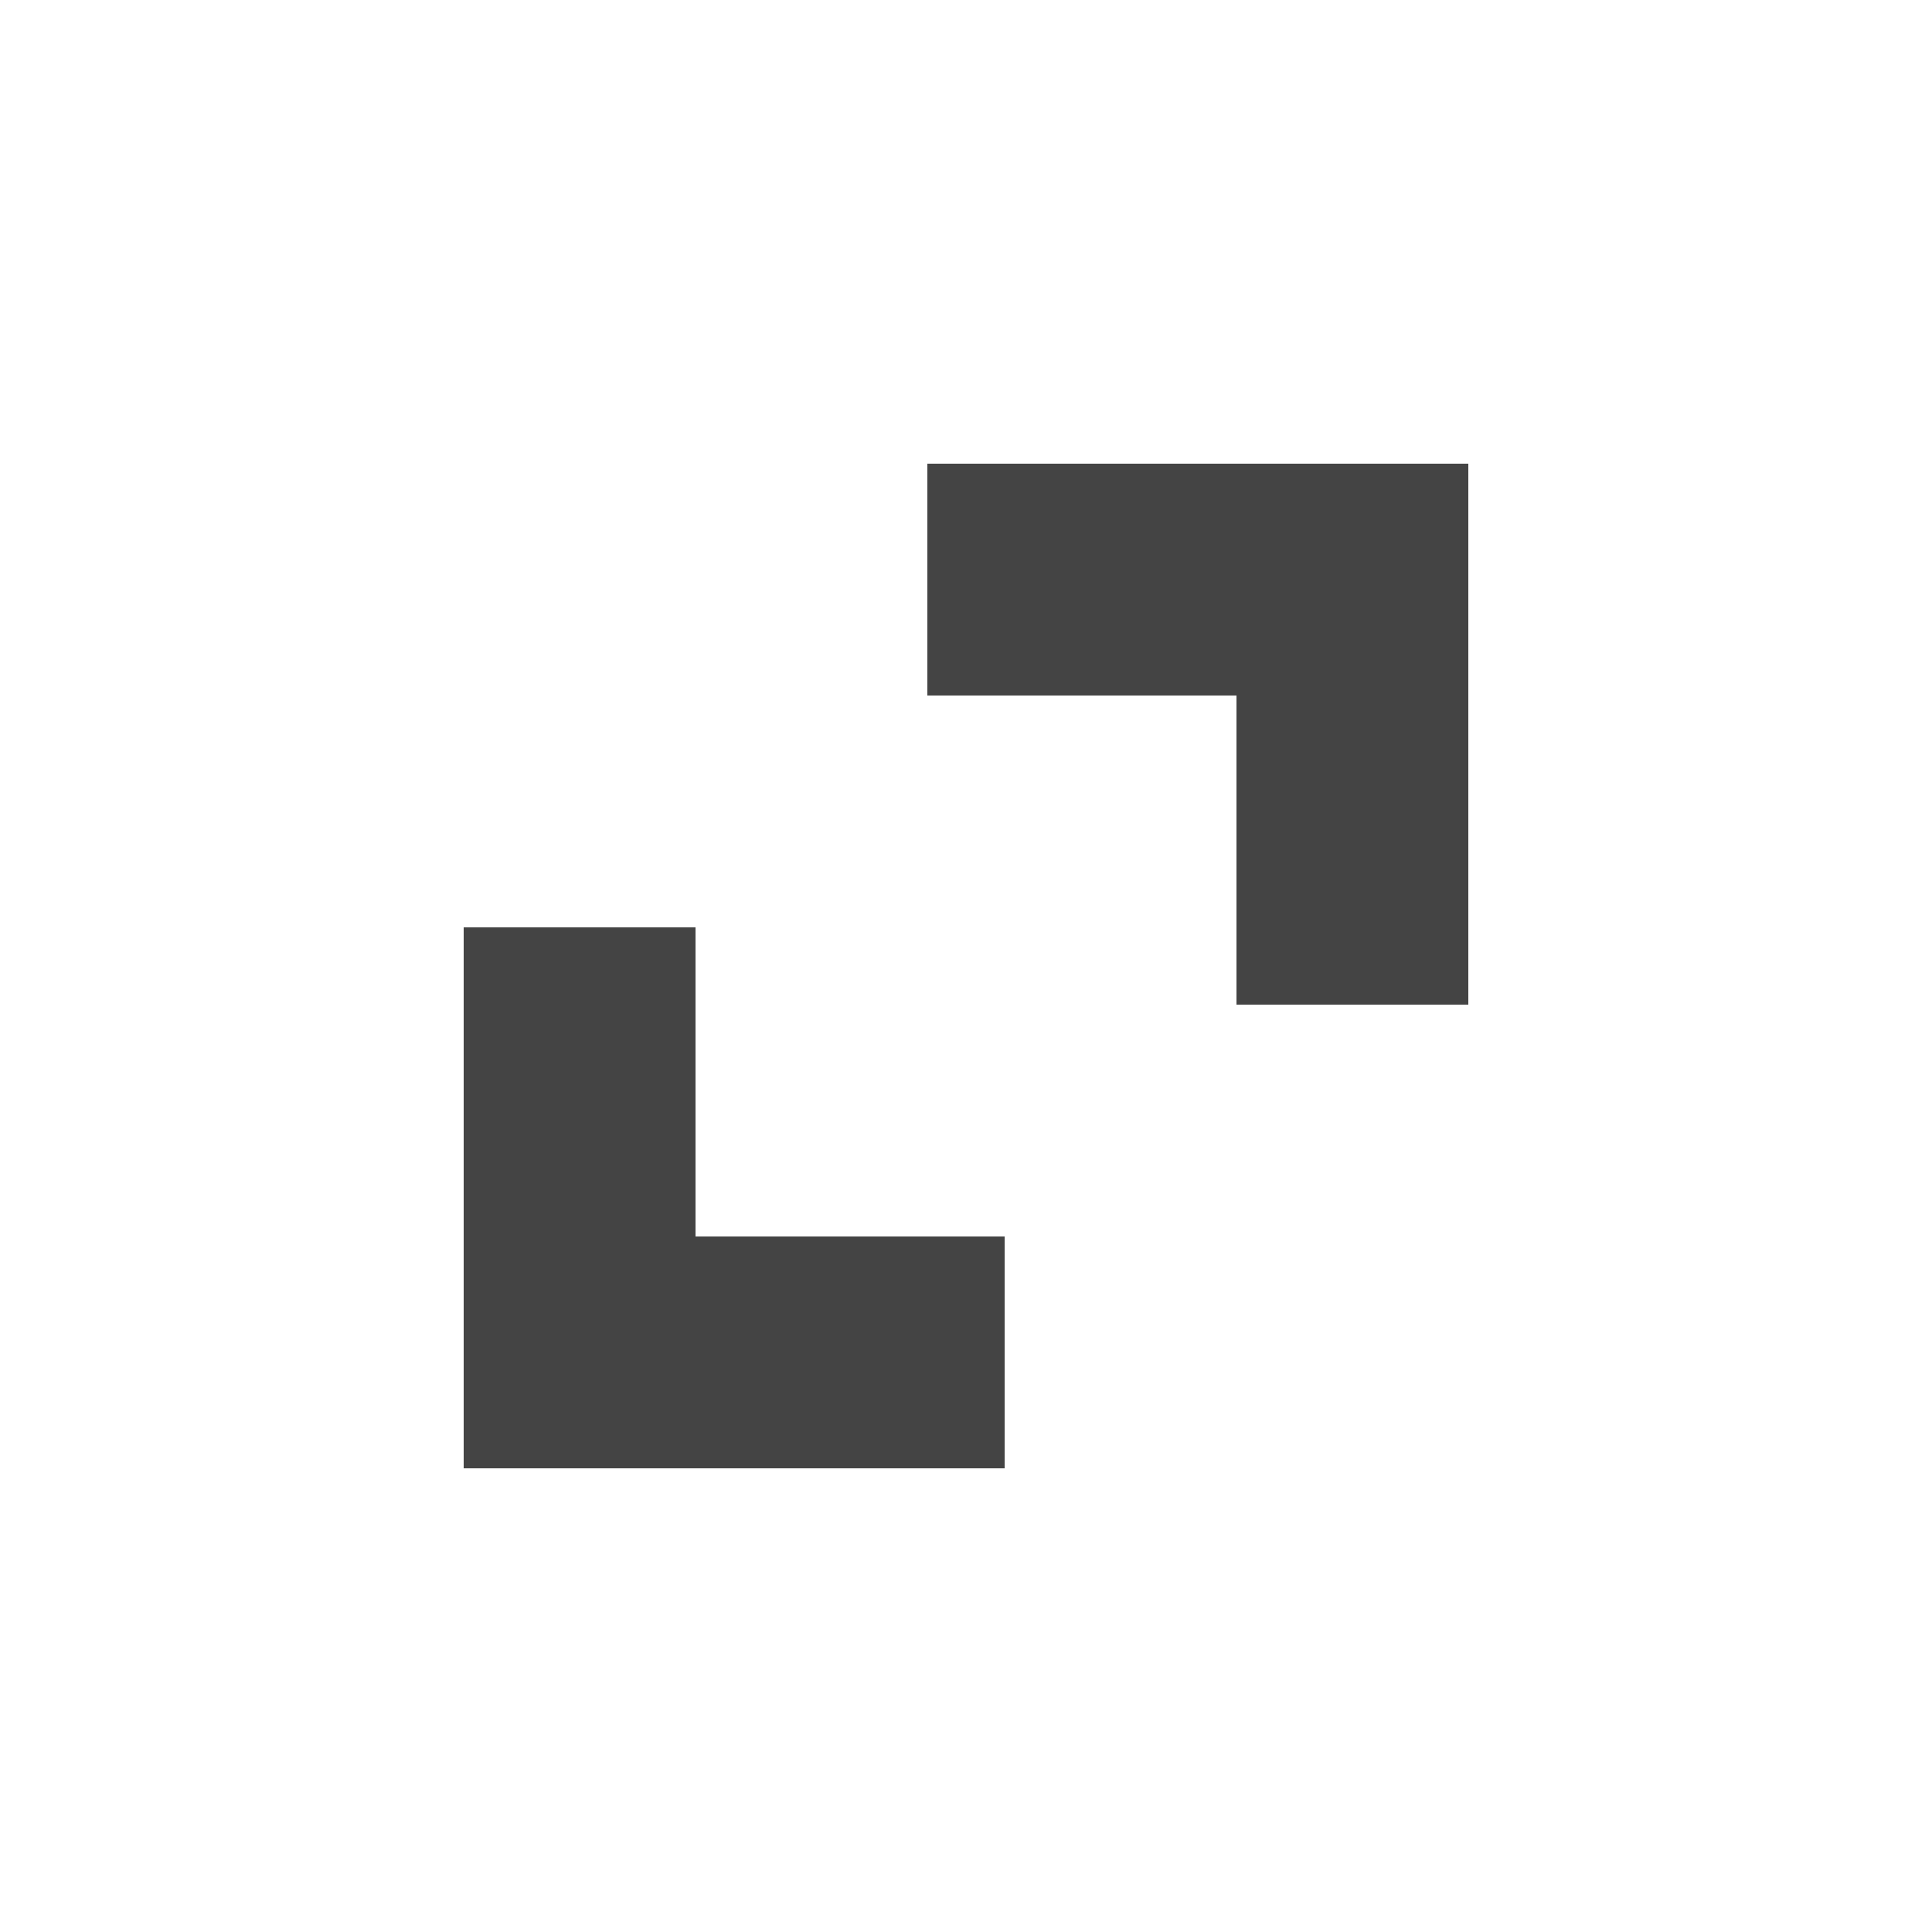
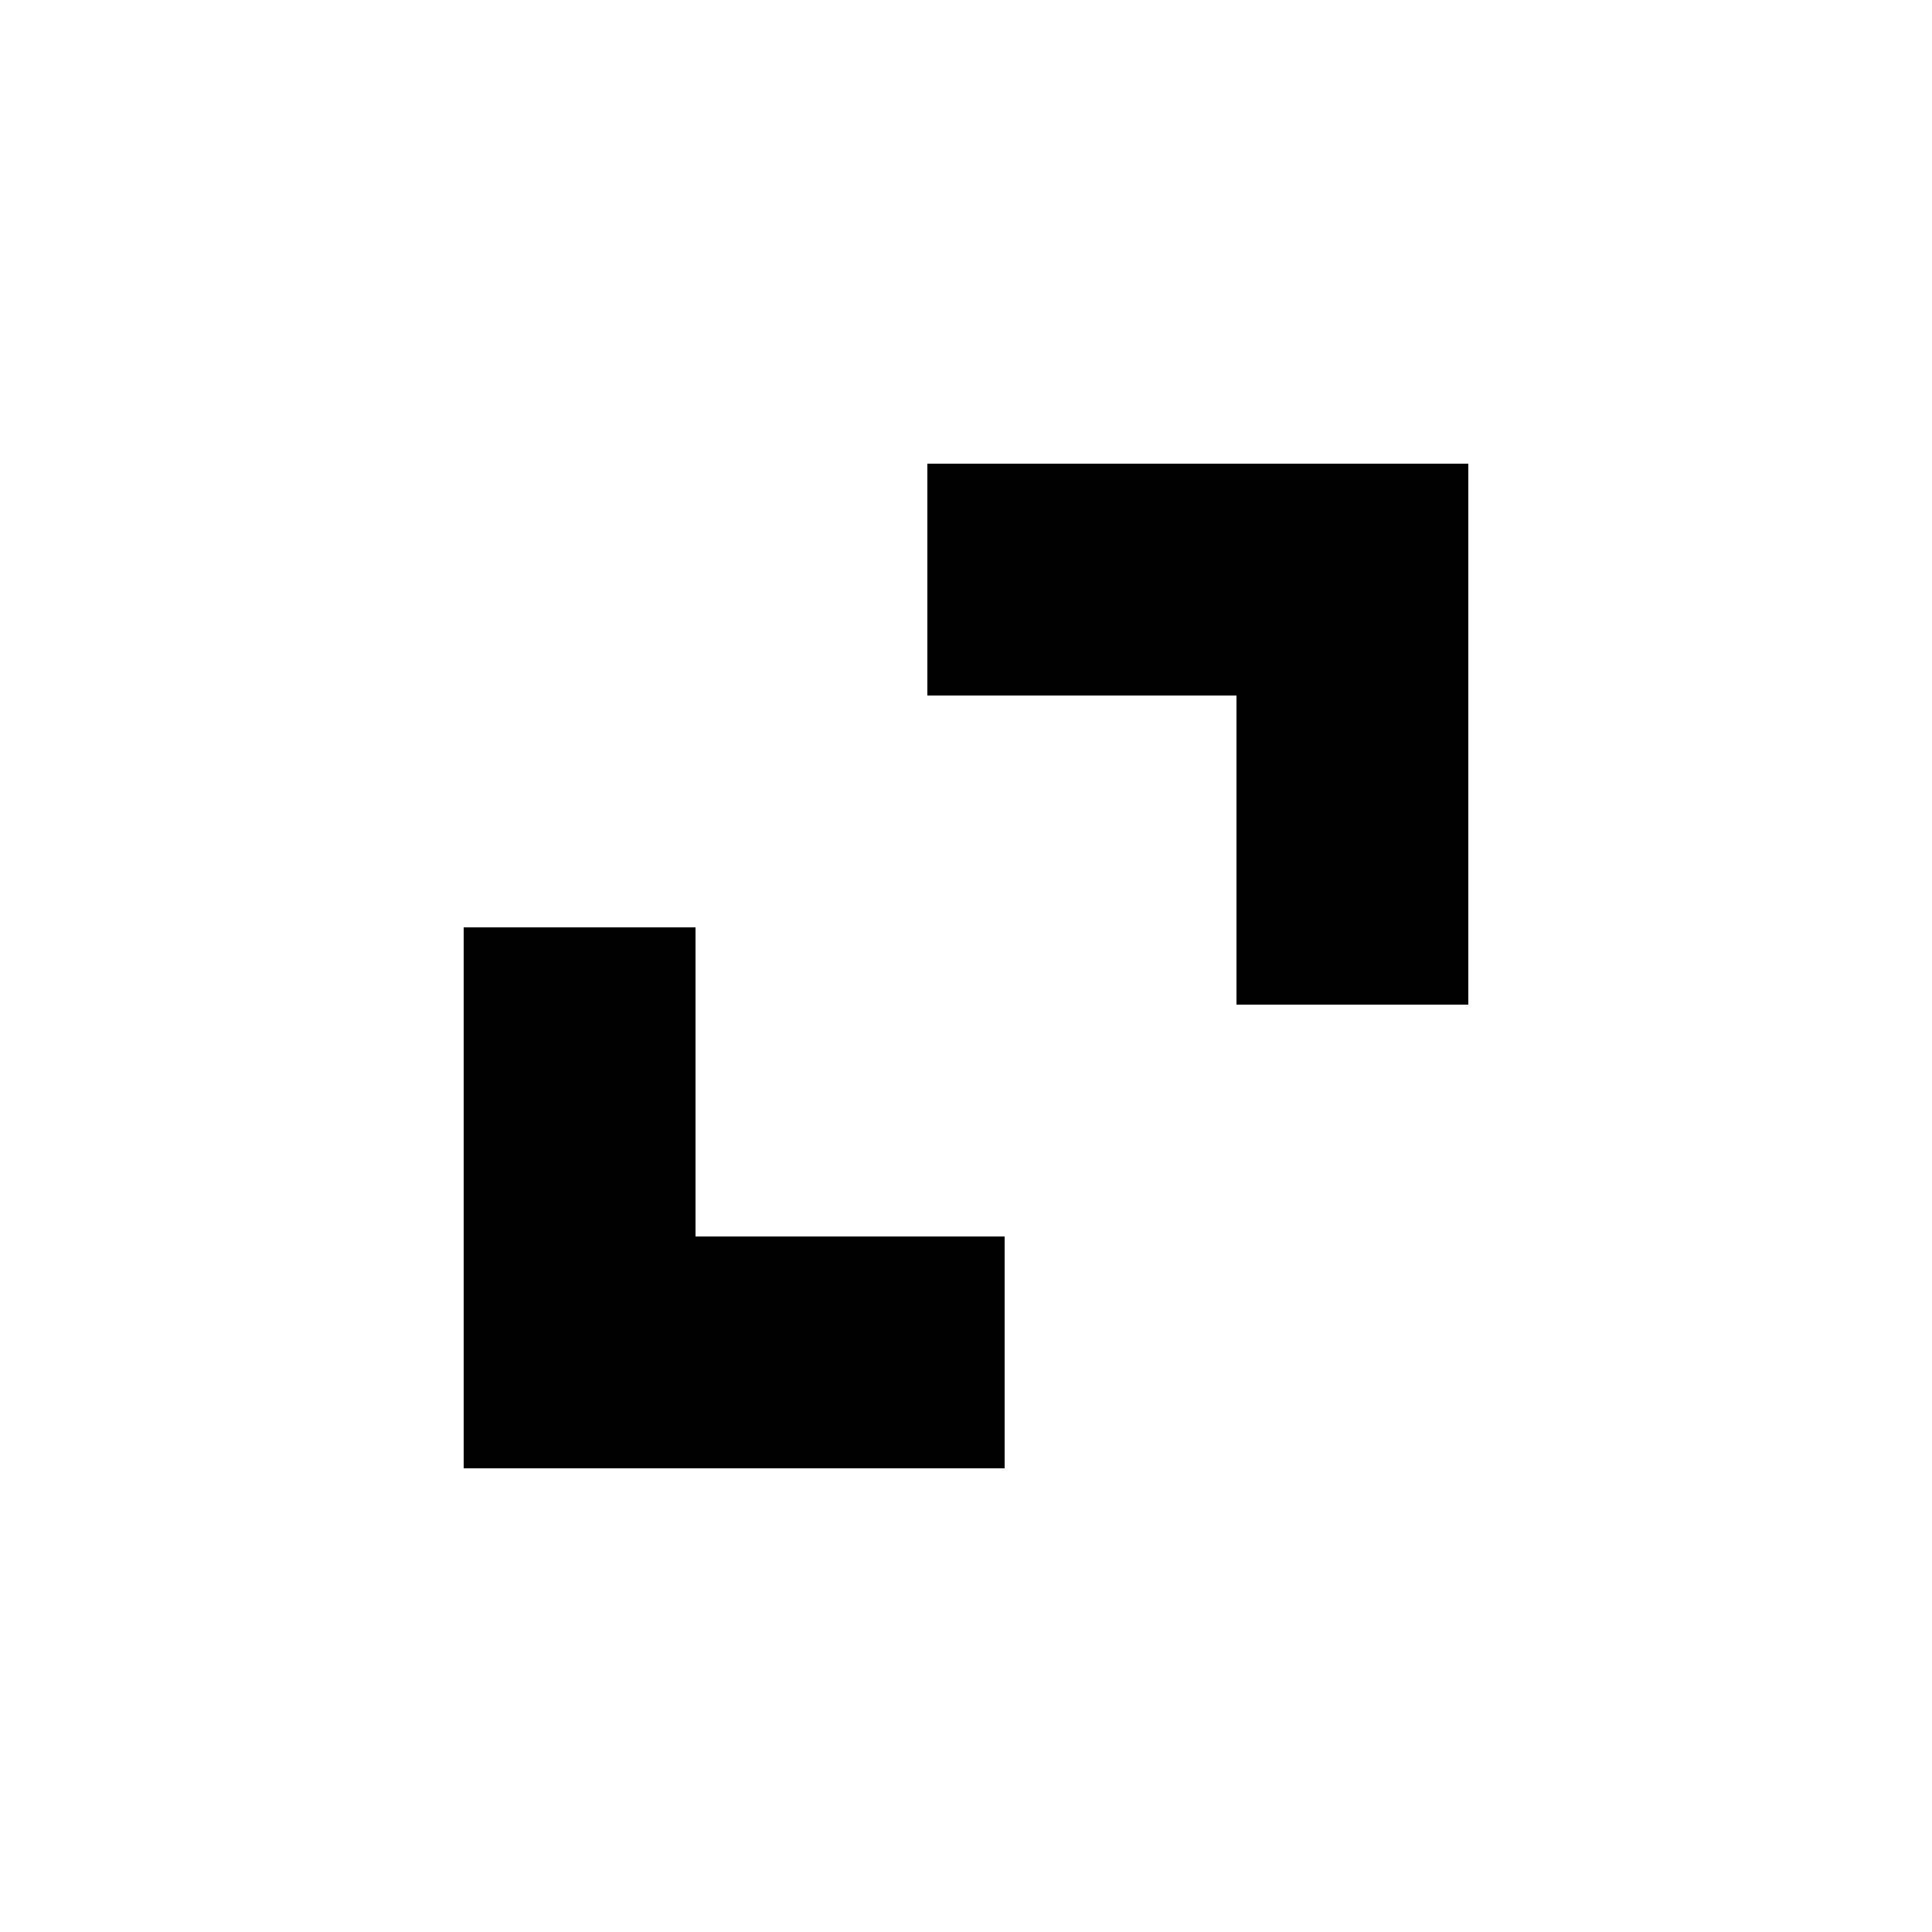
<svg xmlns="http://www.w3.org/2000/svg" version="1.1" width="19" height="19" viewBox="0 0 19 19">
-   <path d="M9.12 4.56v2.28h3.040v3.040h2.28v-5.32h-5.32z" fill="rgb(68, 68, 68)" />
-   <path d="M9.88 14.44v-2.28h-3.040v-3.040h-2.28v5.32h5.32z" fill="rgb(68, 68, 68)" />
+   <path d="M9.12 4.56v2.28h3.040v3.040h2.28v-5.32h-5.32z" fill="#000000" />
+   <path d="M9.88 14.44v-2.28h-3.040v-3.040h-2.28v5.32h5.32z" fill="#000000" />
</svg>
